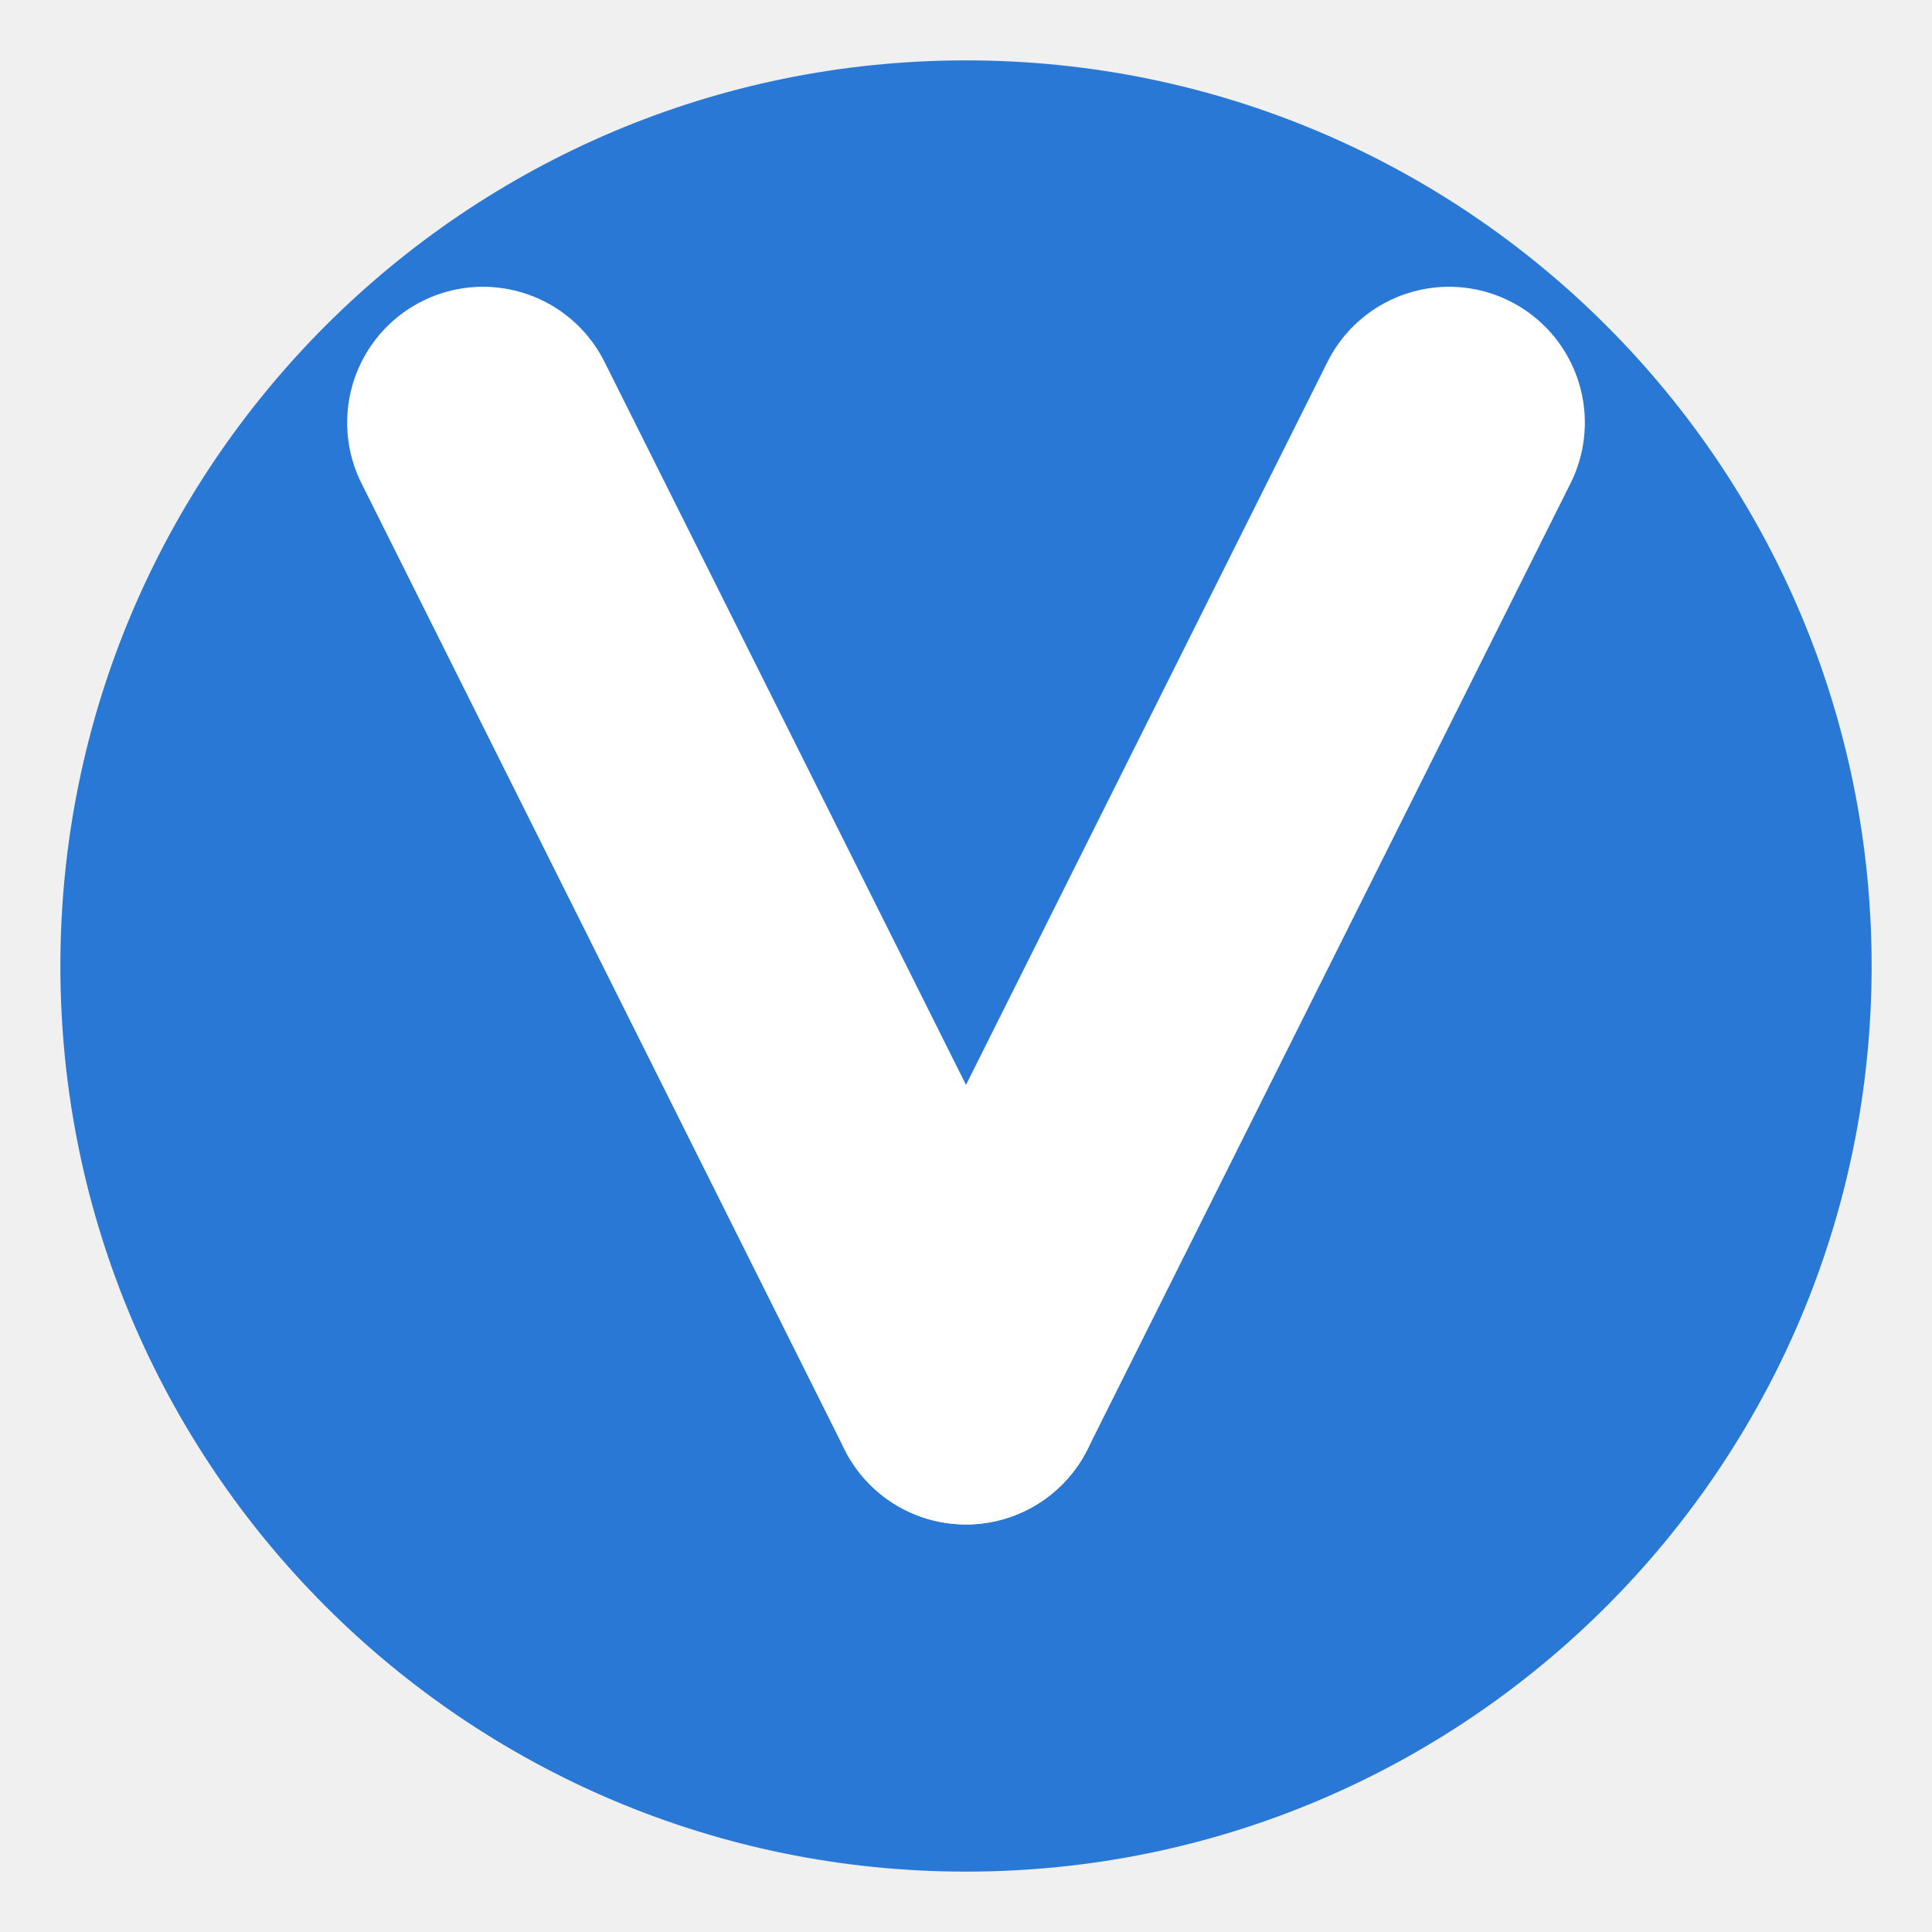
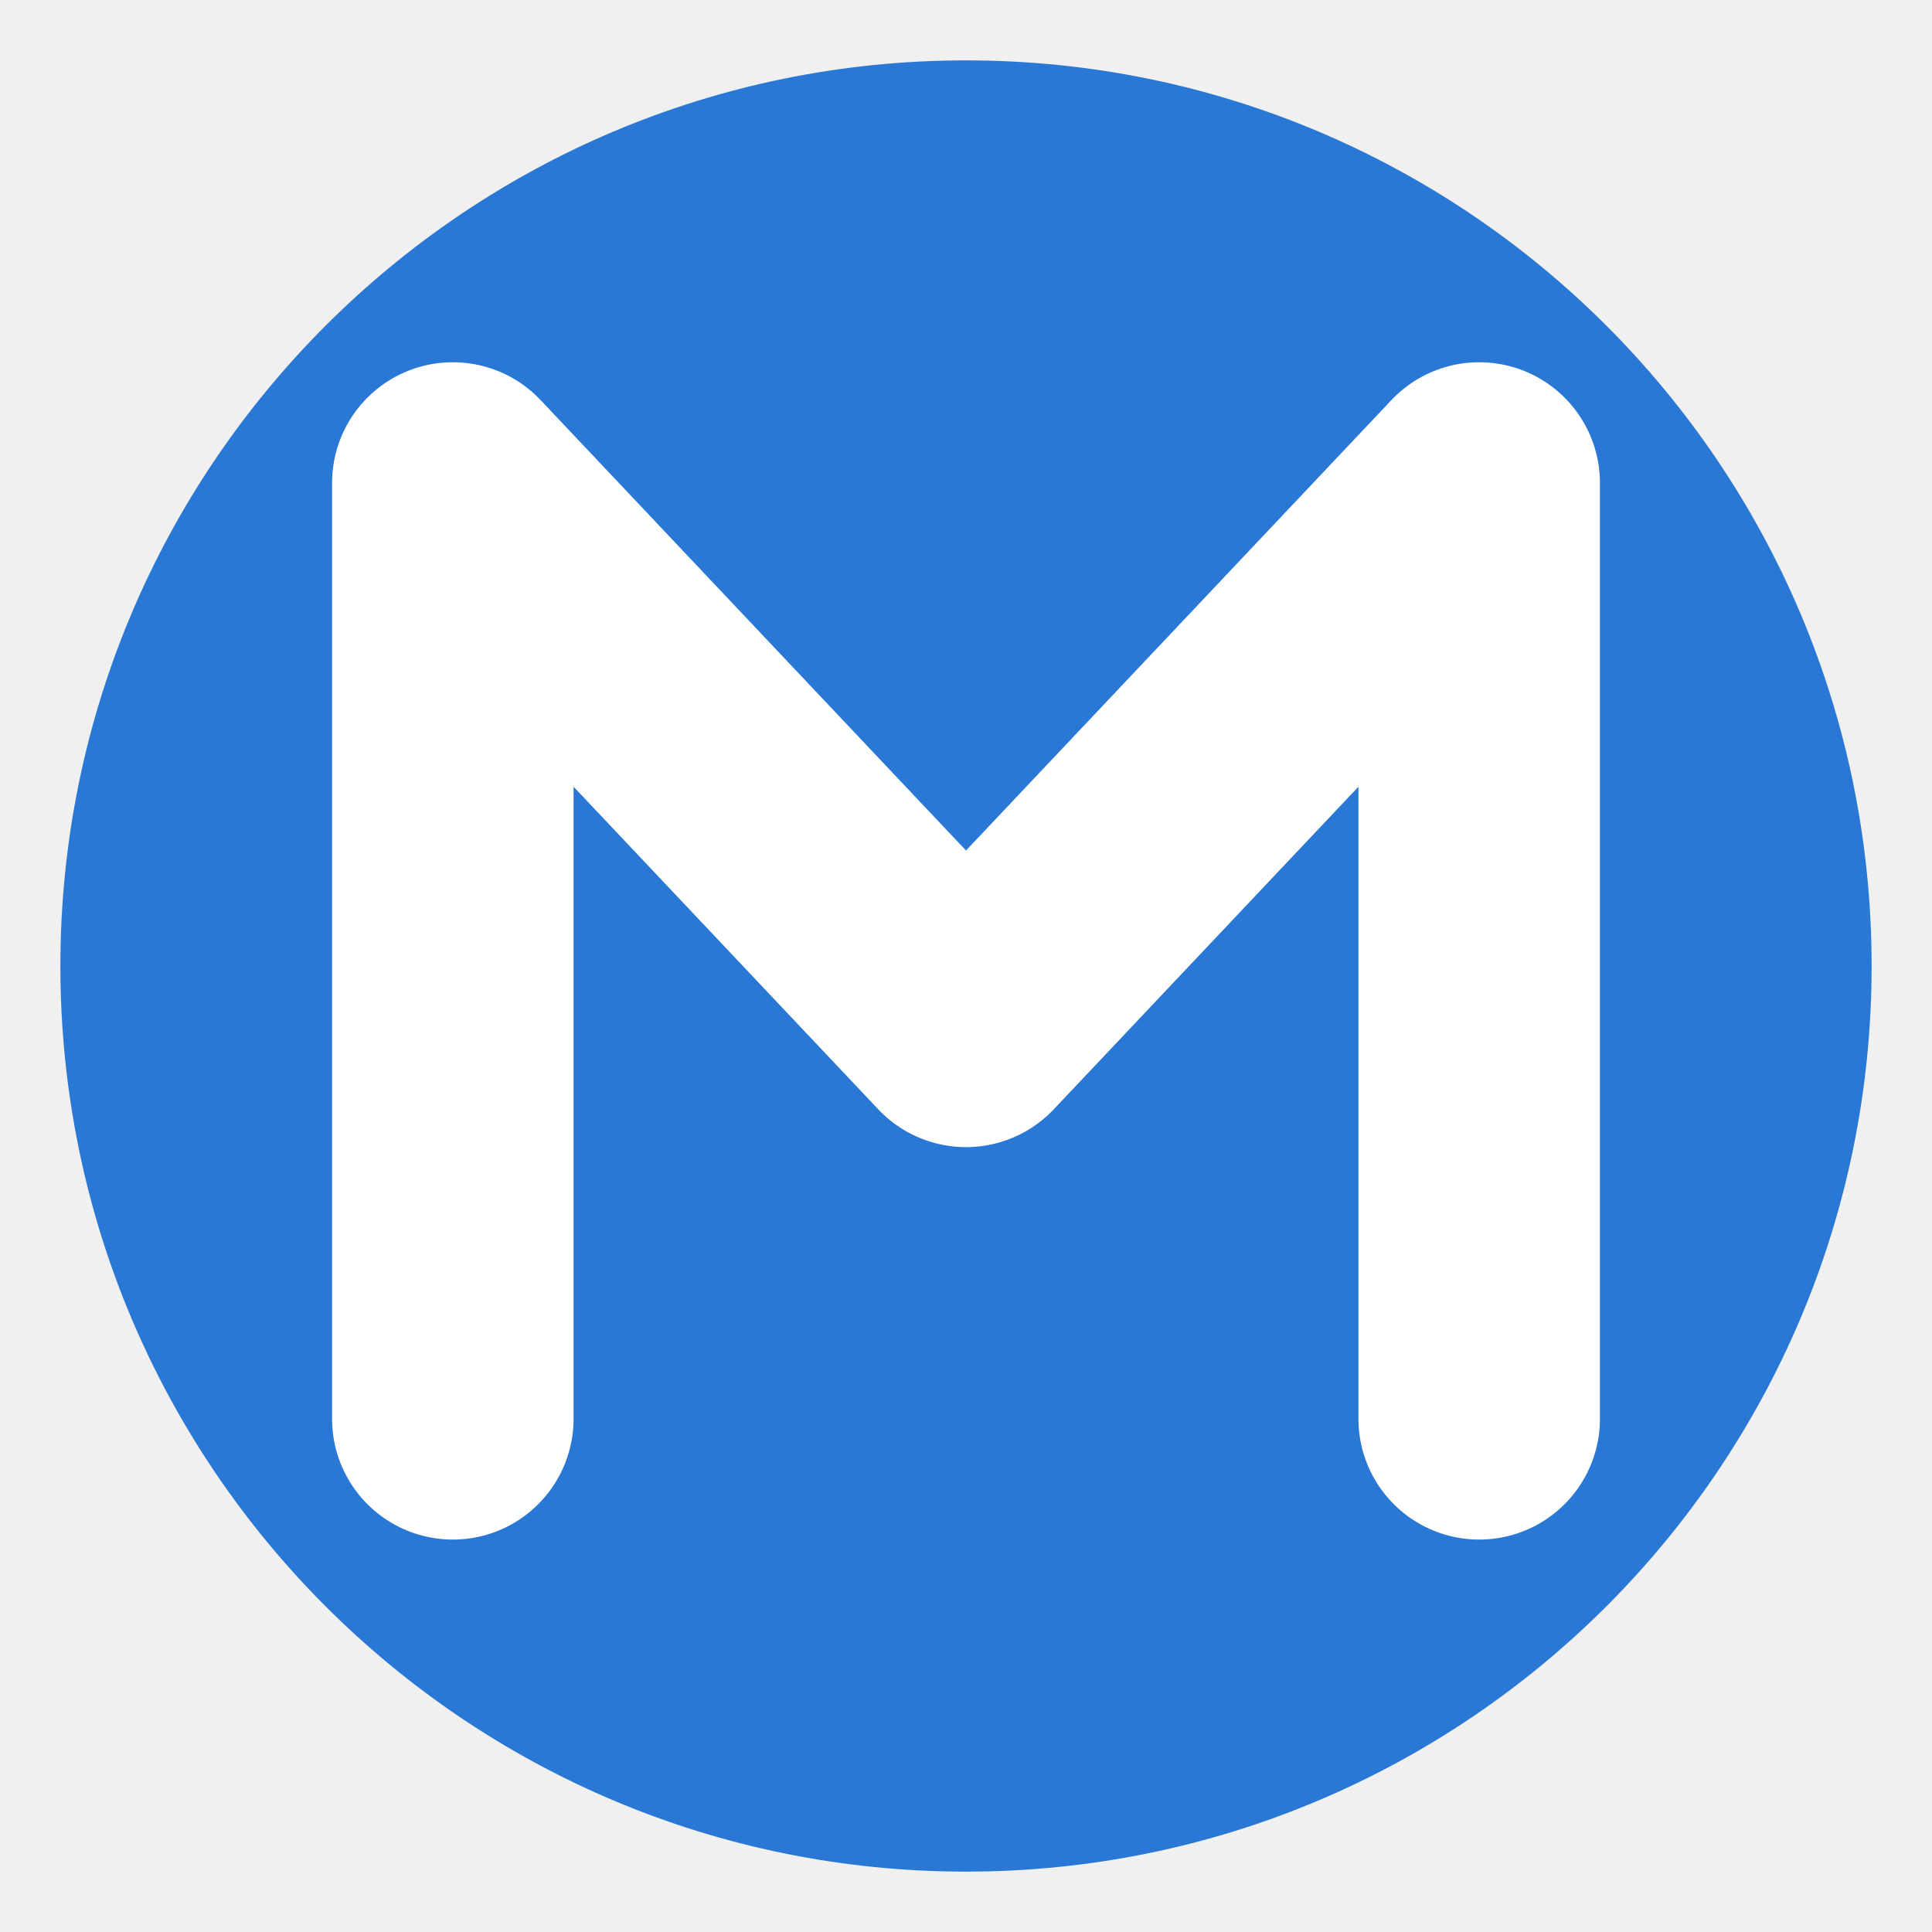
<svg xmlns="http://www.w3.org/2000/svg" viewBox="0 0 64 64">
  <circle cx="32" cy="32" r="30" fill="#2a78d6" />
-   <line x1="16" y1="14" x2="32" y2="46" stroke="#ffffff" stroke-width="9" stroke-linecap="round" />
-   <line x1="48" y1="14" x2="32" y2="46" stroke="#ffffff" stroke-width="9" stroke-linecap="round" />
+   <polyline points="15,47 15,16 32,34 49,16 49,47" fill="none" stroke="#ffffff" stroke-width="8" stroke-linecap="round" stroke-linejoin="round" />
</svg>
